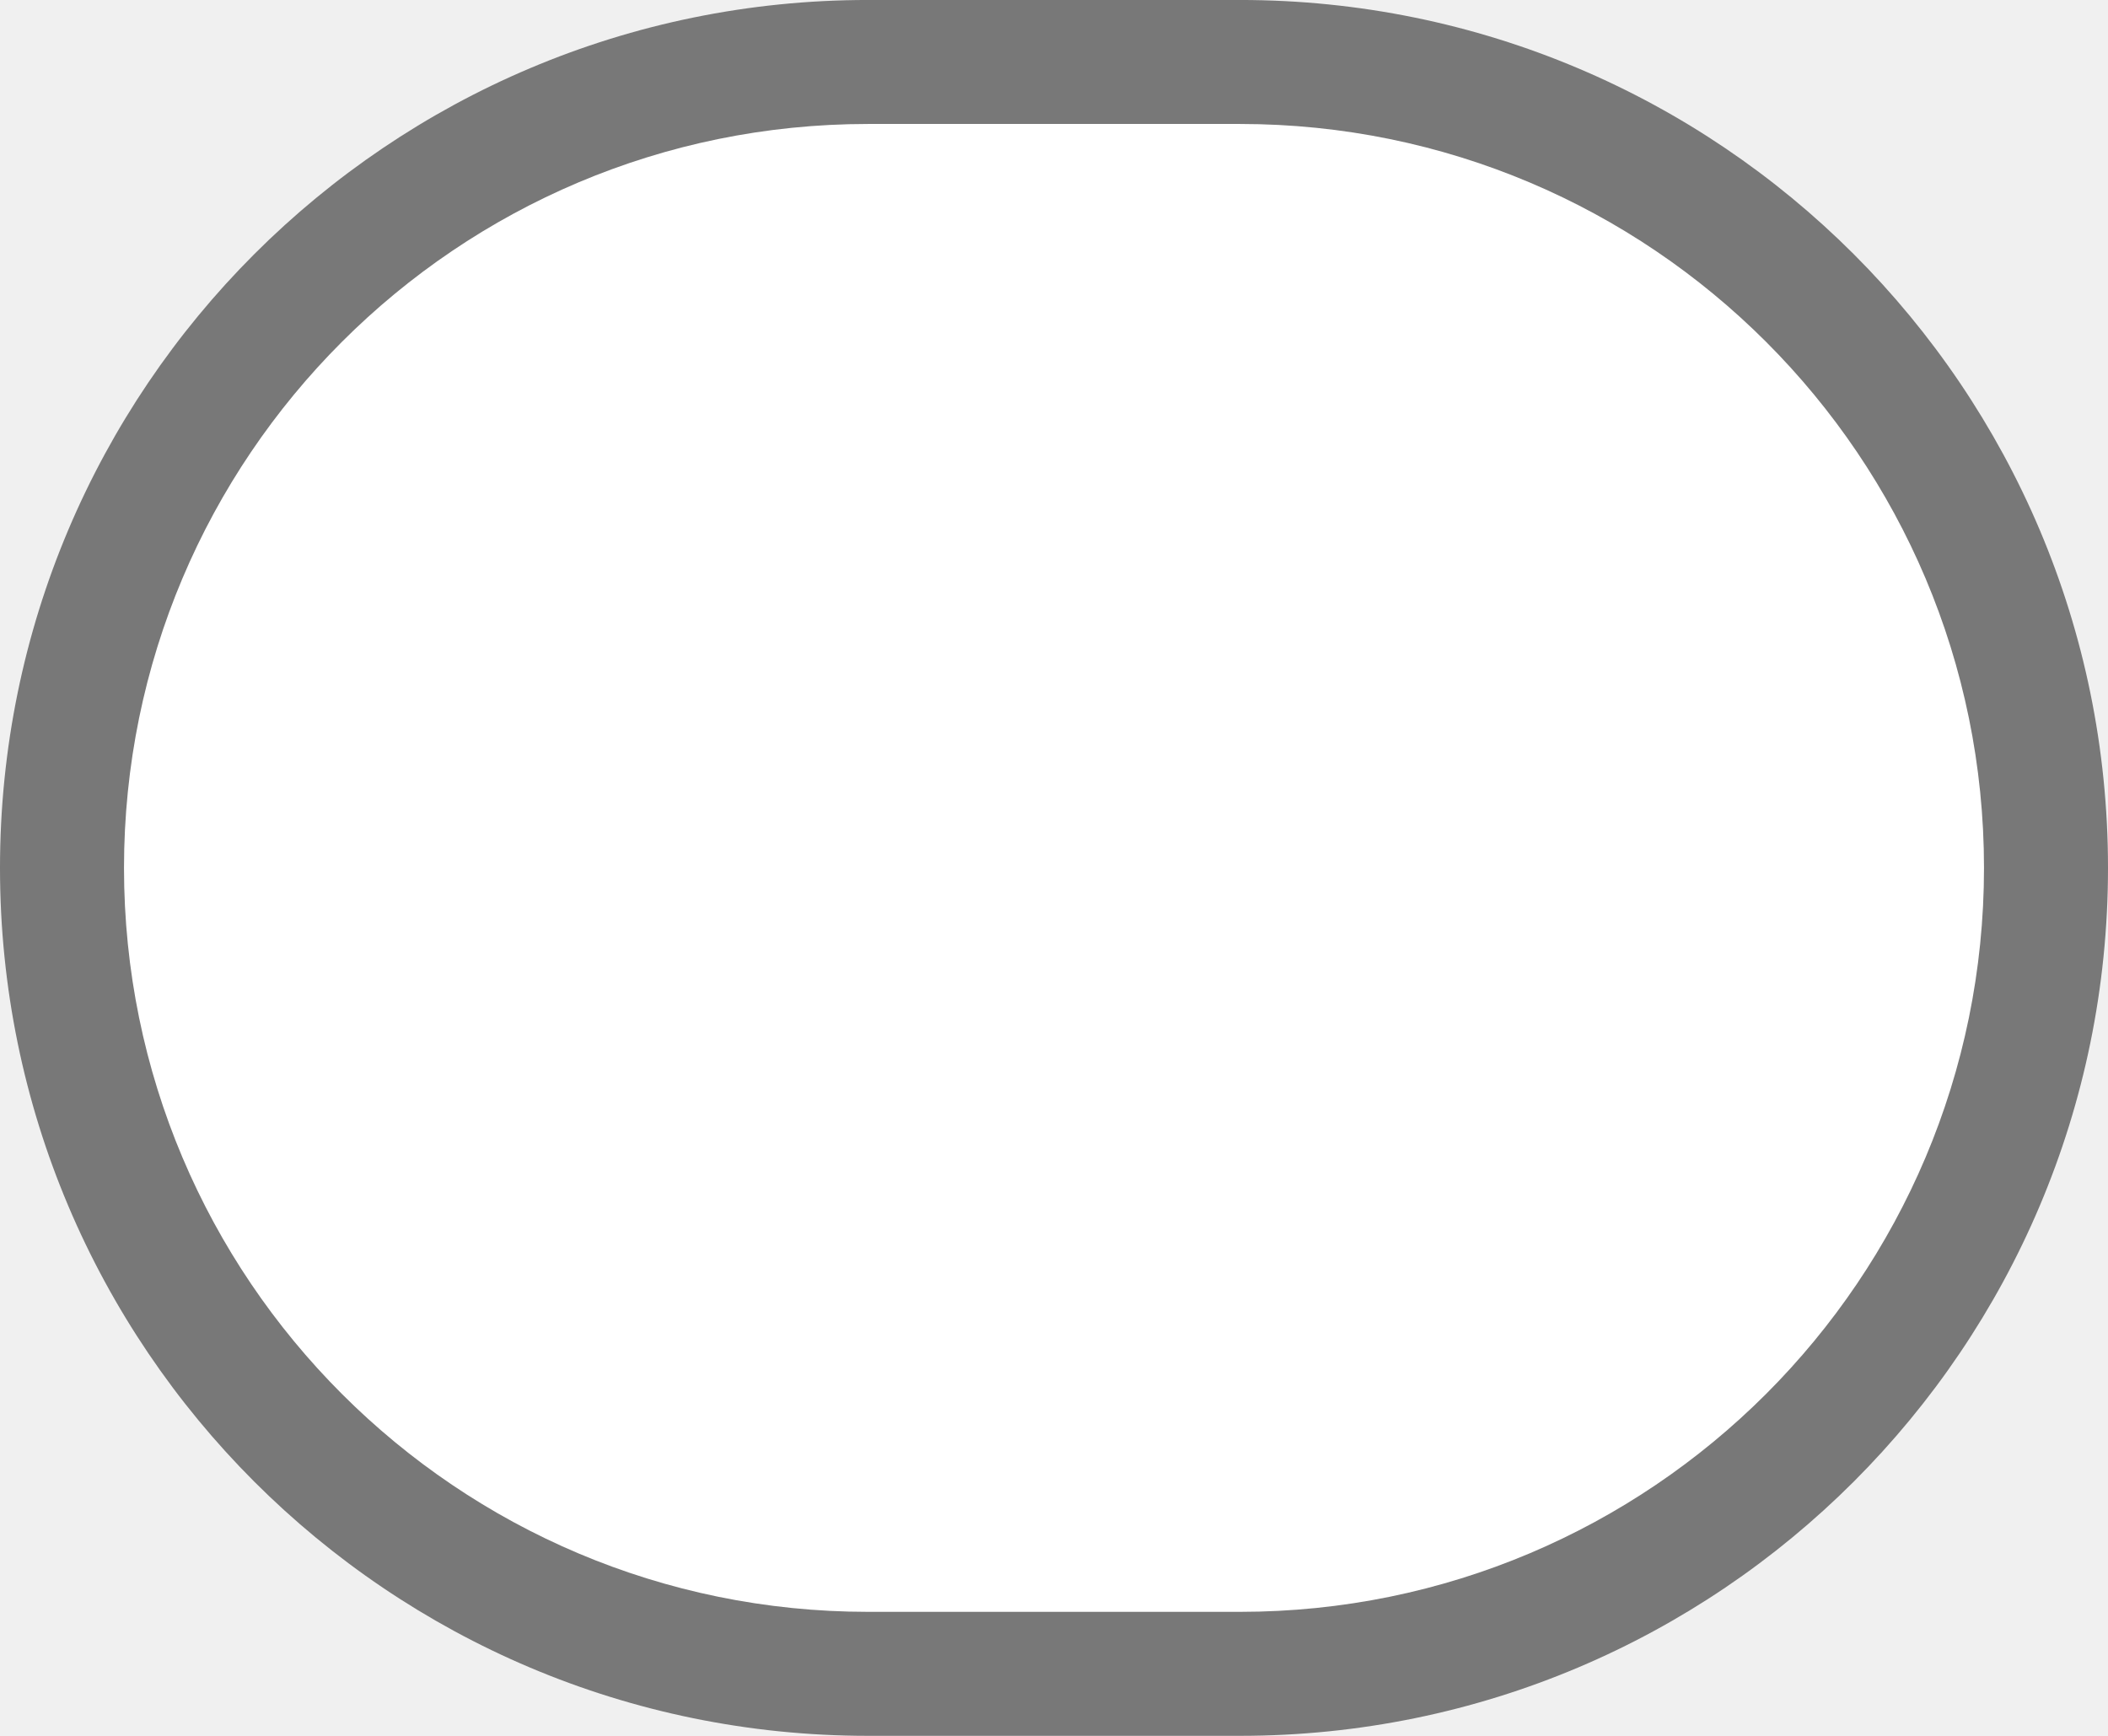
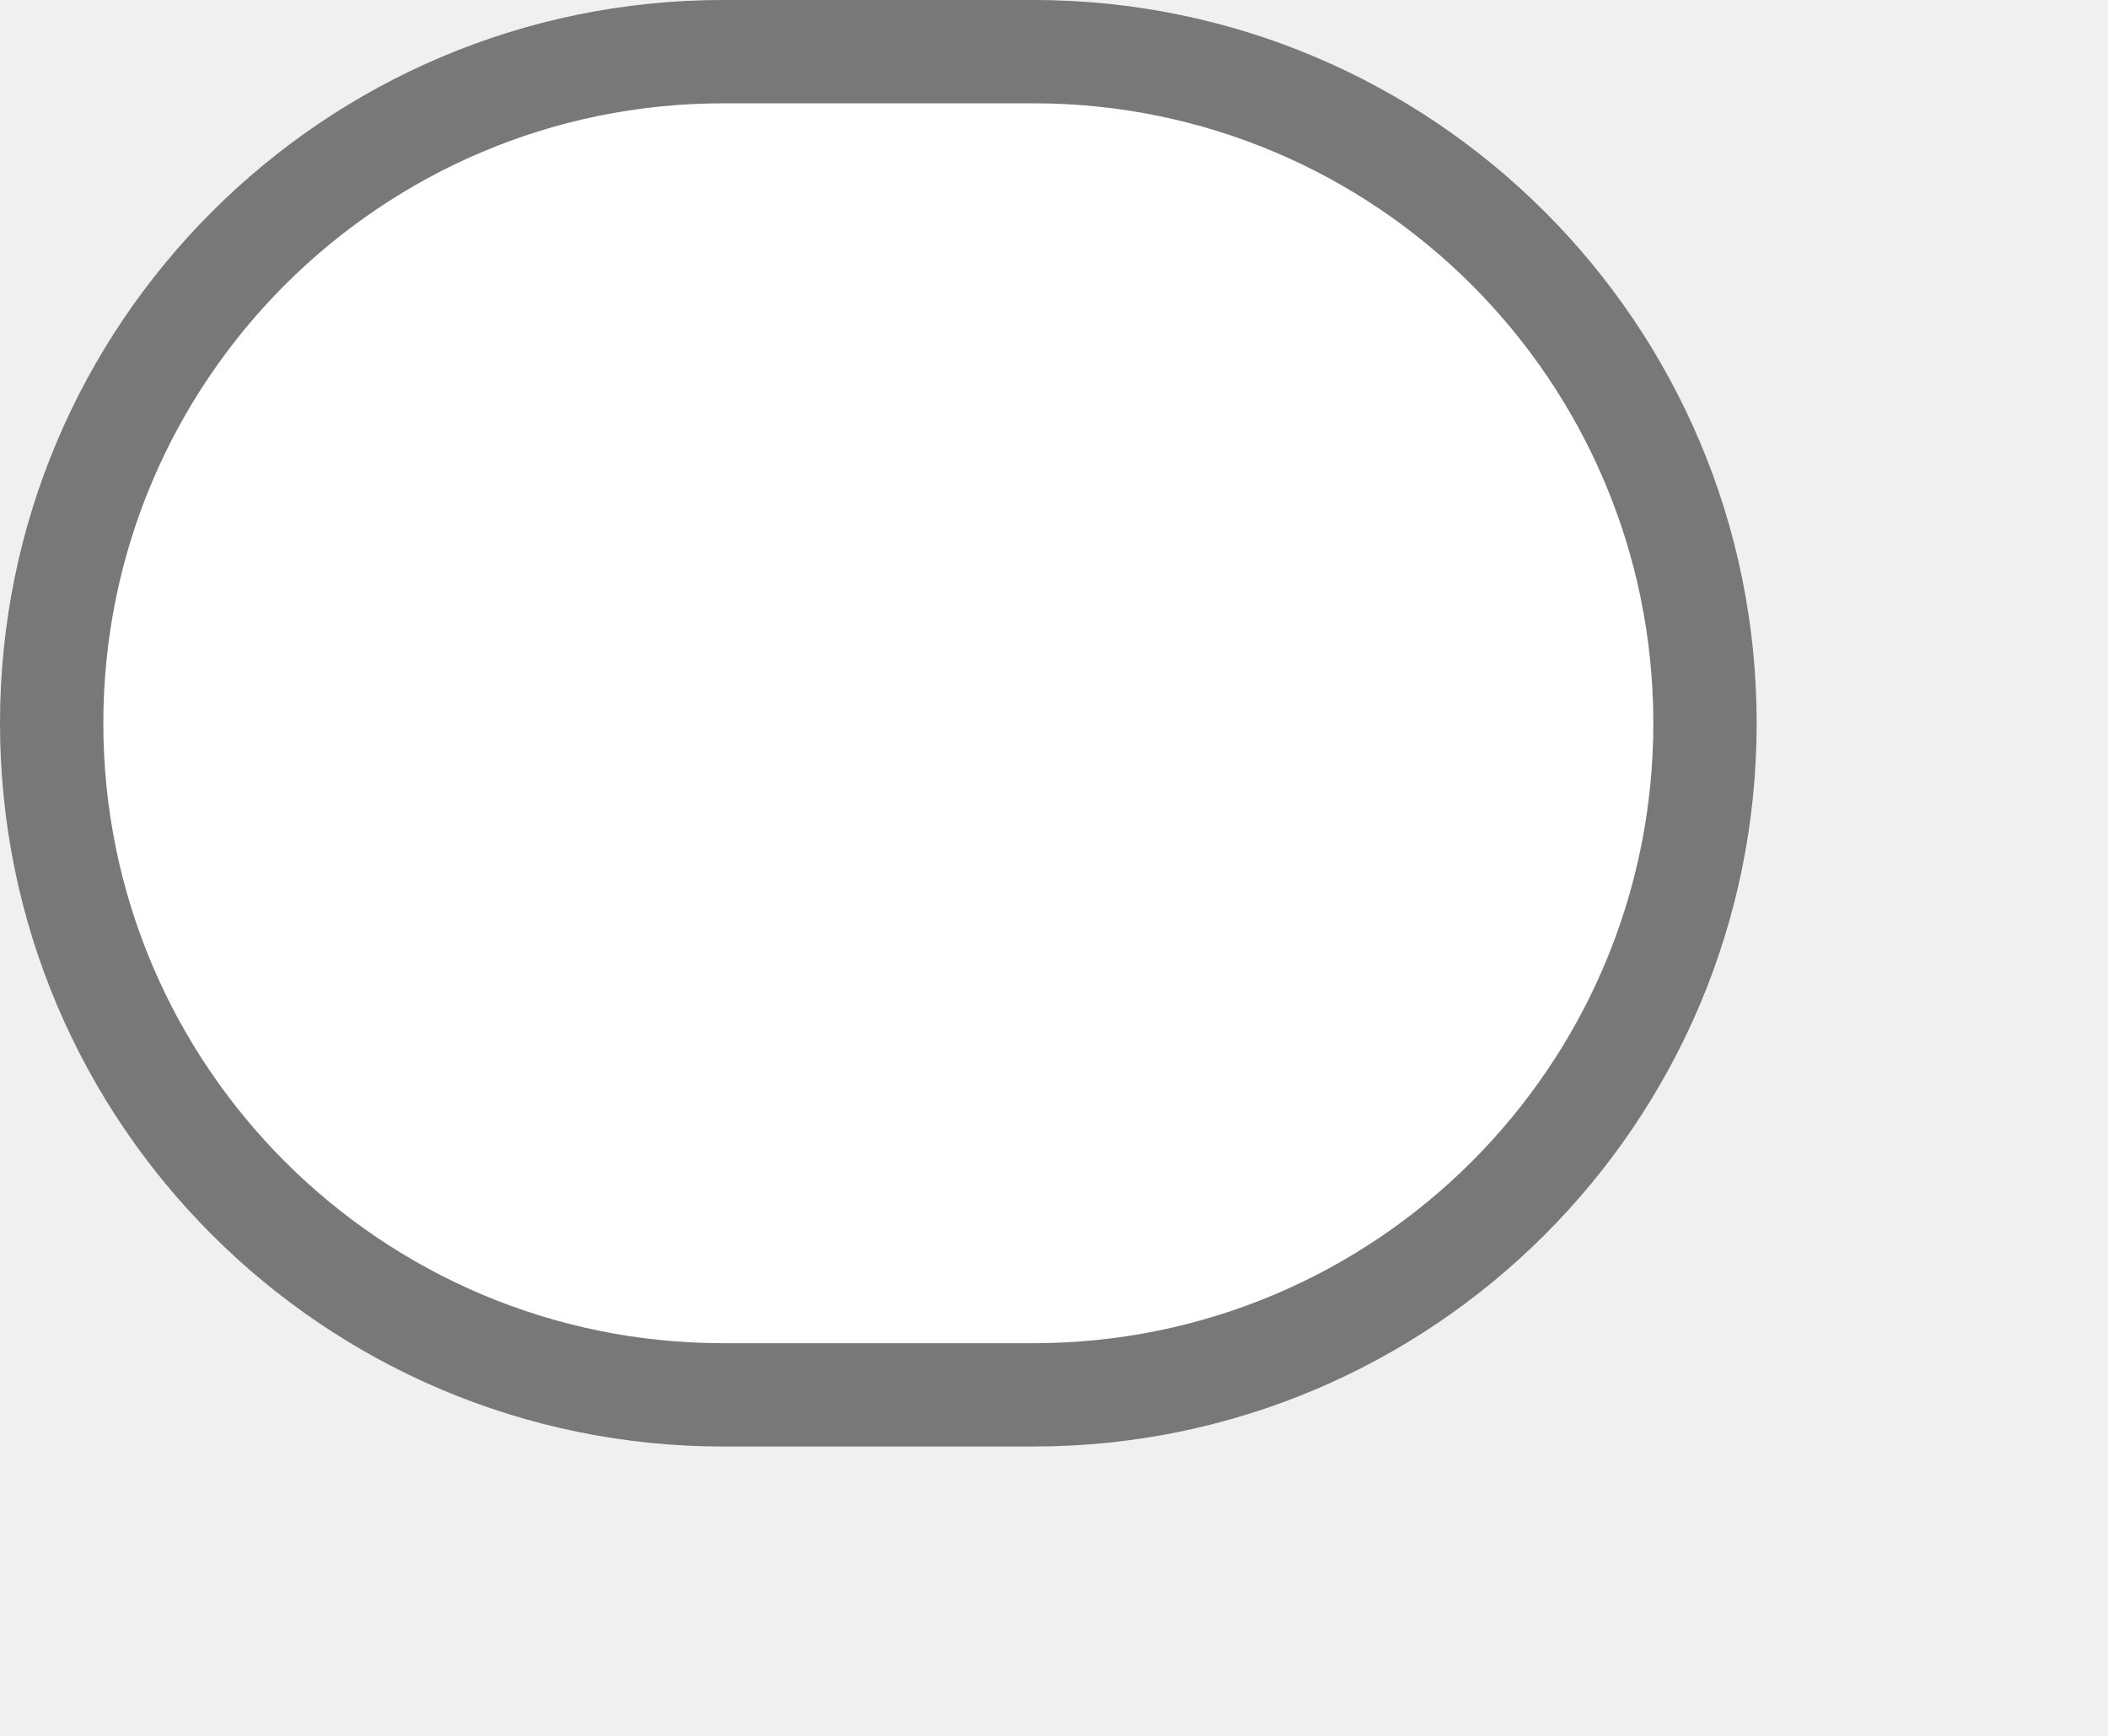
- <svg xmlns="http://www.w3.org/2000/svg" width="17" height="14" id="svg4986" version="1.1">
+ <svg xmlns="http://www.w3.org/2000/svg" width="20.4" height="16.8" id="svg4986" version="1.1">
  <defs id="defs4988" />
  <g id="layer1" transform="translate(-54.99999,-903.3622)">
    <g transform="translate(-180,480)" id="generic-md-1">
      <rect style="opacity:0.5;color:#000000;fill:#000000;fill-opacity:1;fill-rule:evenodd;stroke:none;stroke-width:1;marker:none;visibility:visible;display:inline;overflow:visible;enable-background:accumulate" id="rect3443" width="17" height="14" x="235" y="423.362" rx="7" ry="7" />
      <rect y="424.362" x="236" height="12" width="15" id="rect3445" style="color:#000000;fill:#ffffff;fill-opacity:1;fill-rule:evenodd;stroke:none;stroke-width:1;marker:none;visibility:visible;display:inline;overflow:visible;enable-background:accumulate" rx="6" ry="6" />
    </g>
  </g>
</svg>
